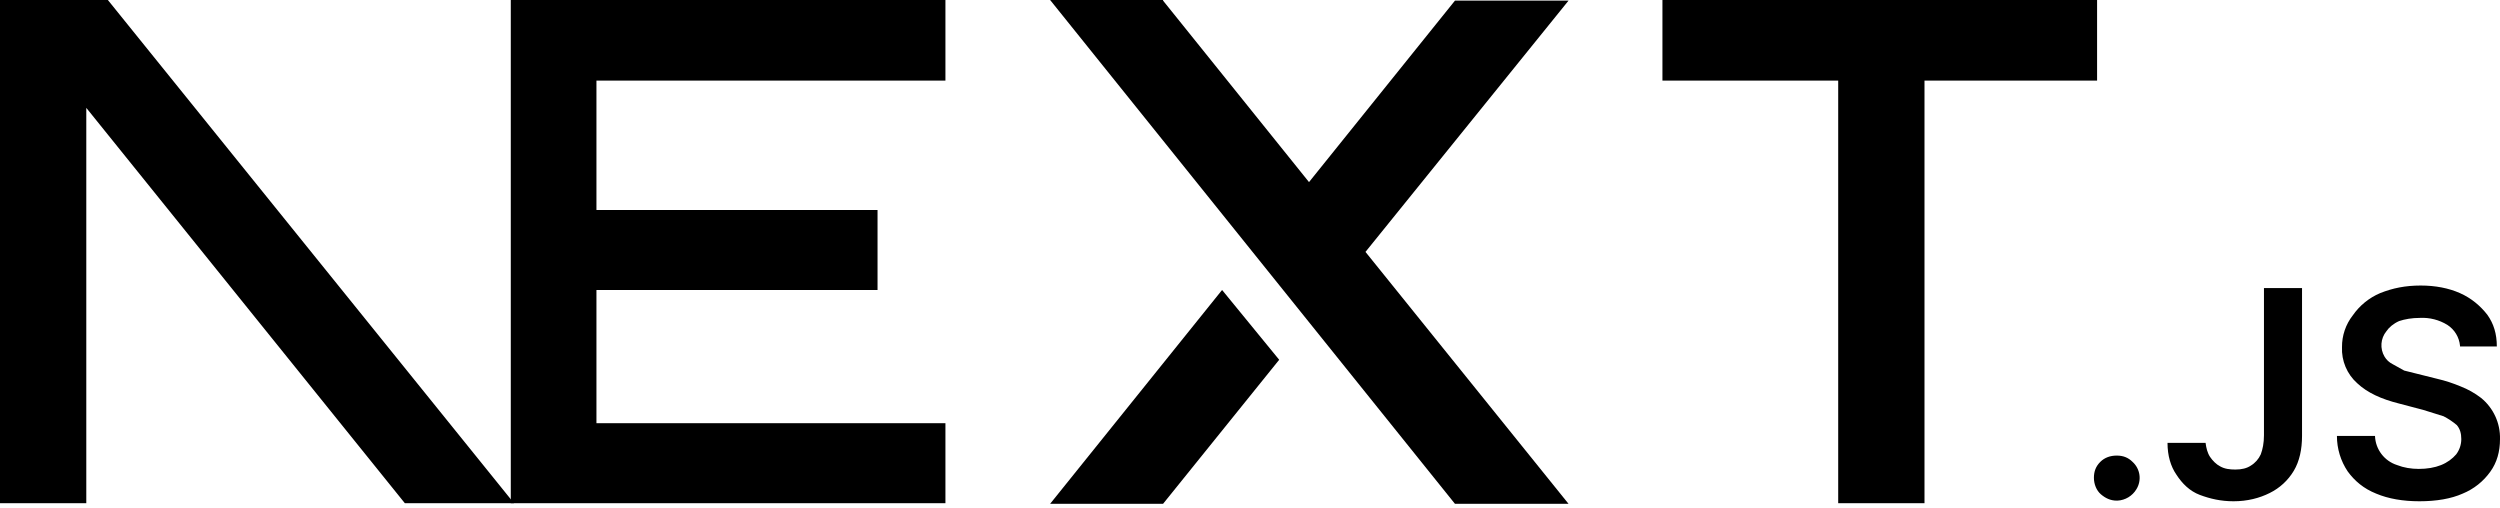
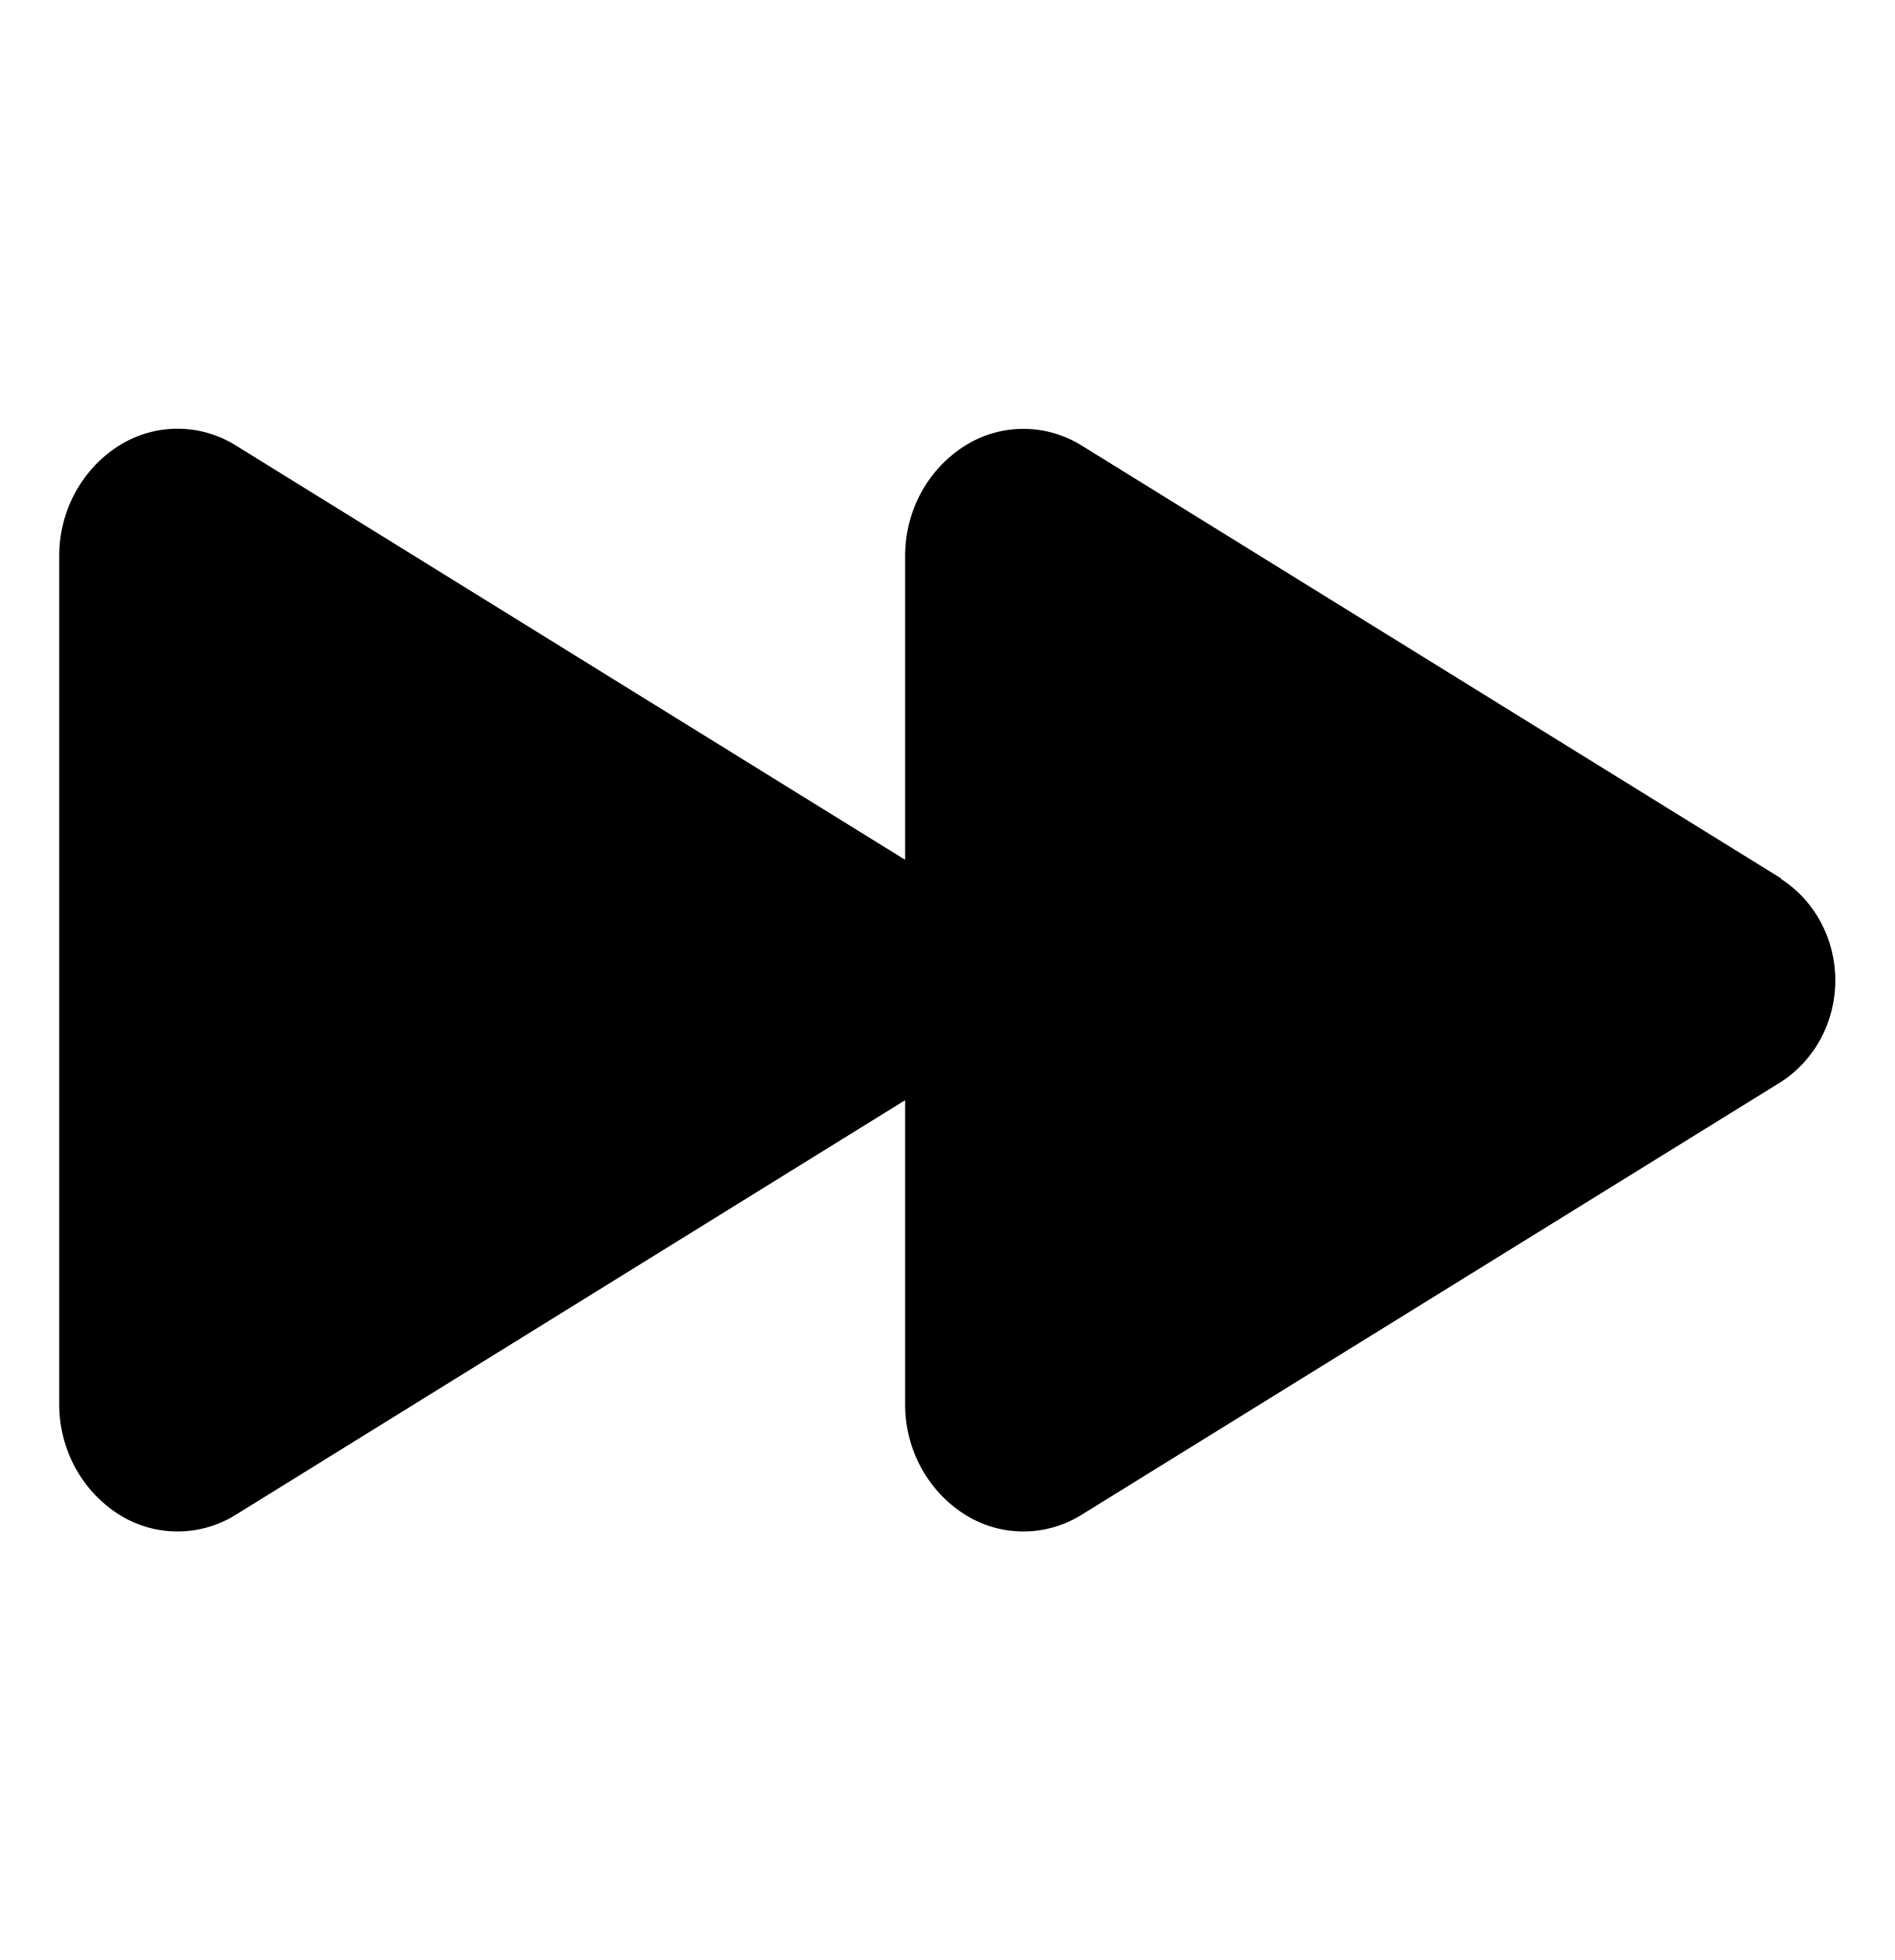
- <svg xmlns="http://www.w3.org/2000/svg" fill="none" viewBox="0 0 394 80">
-   <path fill="#000" d="M262 0h68.5v12.7h-27.2v66.6h-13.6V12.7H262V0ZM149 0v12.7H94v20.4h44.3v12.6H94v21h55v12.6H80.5V0h68.7zm34.3 0h-17.8l63.8 79.4h17.9l-32-39.7 32-39.6h-17.9l-23 28.6-23-28.6zm18.3 56.7-9-11-27.1 33.7h17.8l18.3-22.7z" />
-   <path fill="#000" d="M81 79.3 17 0H0v79.3h13.6V17l50.2 62.3H81Zm252.6-.4c-1 0-1.8-.4-2.5-1s-1.1-1.6-1.1-2.6.3-1.8 1-2.5 1.6-1 2.6-1 1.8.3 2.5 1a3.4 3.4 0 0 1 .6 4.3 3.7 3.7 0 0 1-3 1.8zm23.2-33.5h6v23.3c0 2.1-.4 4-1.3 5.5a9.1 9.1 0 0 1-3.8 3.5c-1.6.8-3.5 1.3-5.7 1.3-2 0-3.7-.4-5.3-1s-2.8-1.8-3.7-3.2c-.9-1.3-1.4-3-1.4-5h6c.1.8.3 1.6.7 2.2s1 1.2 1.6 1.5c.7.4 1.5.5 2.4.5 1 0 1.8-.2 2.4-.6a4 4 0 0 0 1.6-1.8c.3-.8.5-1.8.5-3V45.5zm30.9 9.1a4.4 4.4 0 0 0-2-3.3 7.5 7.5 0 0 0-4.3-1.1c-1.3 0-2.4.2-3.3.5-.9.4-1.6 1-2 1.6a3.5 3.5 0 0 0-.3 4c.3.5.7.9 1.3 1.2l1.8 1 2 .5 3.2.8c1.3.3 2.5.7 3.7 1.2a13 13 0 0 1 3.2 1.8 8.1 8.1 0 0 1 3 6.5c0 2-.5 3.7-1.5 5.1a10 10 0 0 1-4.4 3.5c-1.8.8-4.1 1.2-6.8 1.2-2.6 0-4.9-.4-6.8-1.2-2-.8-3.4-2-4.5-3.5a10 10 0 0 1-1.7-5.6h6a5 5 0 0 0 3.5 4.6c1 .4 2.2.6 3.4.6 1.3 0 2.5-.2 3.5-.6 1-.4 1.8-1 2.4-1.7a4 4 0 0 0 .8-2.4c0-.9-.2-1.6-.7-2.2a11 11 0 0 0-2.1-1.4l-3.2-1-3.8-1c-2.8-.7-5-1.7-6.6-3.2a7.2 7.2 0 0 1-2.4-5.7 8 8 0 0 1 1.7-5 10 10 0 0 1 4.3-3.5c2-.8 4-1.2 6.4-1.2 2.3 0 4.4.4 6.2 1.2 1.8.8 3.2 2 4.3 3.4 1 1.4 1.5 3 1.5 5h-5.8z" />
+ <svg xmlns="http://www.w3.org/2000/svg" width="29" height="30" viewBox="0 0 29 30" fill="none">
+   <path d="M27.261 13.445L16.563 6.824C16.298 6.658 15.995 6.568 15.685 6.564C15.376 6.56 15.07 6.642 14.802 6.802C14.511 6.977 14.269 7.229 14.102 7.533C13.936 7.836 13.85 8.179 13.853 8.528V13.16L3.617 6.823C3.352 6.656 3.049 6.566 2.739 6.562C2.429 6.558 2.124 6.64 1.856 6.8C1.564 6.975 1.323 7.228 1.156 7.531C0.989 7.834 0.903 8.178 0.906 8.527V21.476C0.903 21.825 0.989 22.168 1.156 22.472C1.323 22.775 1.564 23.027 1.856 23.203C2.124 23.363 2.429 23.445 2.739 23.441C3.049 23.437 3.352 23.347 3.617 23.18L13.853 16.84V21.473C13.849 21.823 13.935 22.167 14.102 22.471C14.268 22.775 14.51 23.027 14.802 23.203C15.07 23.363 15.376 23.445 15.685 23.441C15.995 23.437 16.298 23.347 16.563 23.18L27.261 16.559C27.515 16.394 27.725 16.165 27.87 15.894C28.015 15.622 28.091 15.317 28.091 15.006C28.091 14.696 28.015 14.391 27.87 14.119C27.725 13.847 27.515 13.618 27.261 13.454V13.445Z" fill="black" />
</svg>
